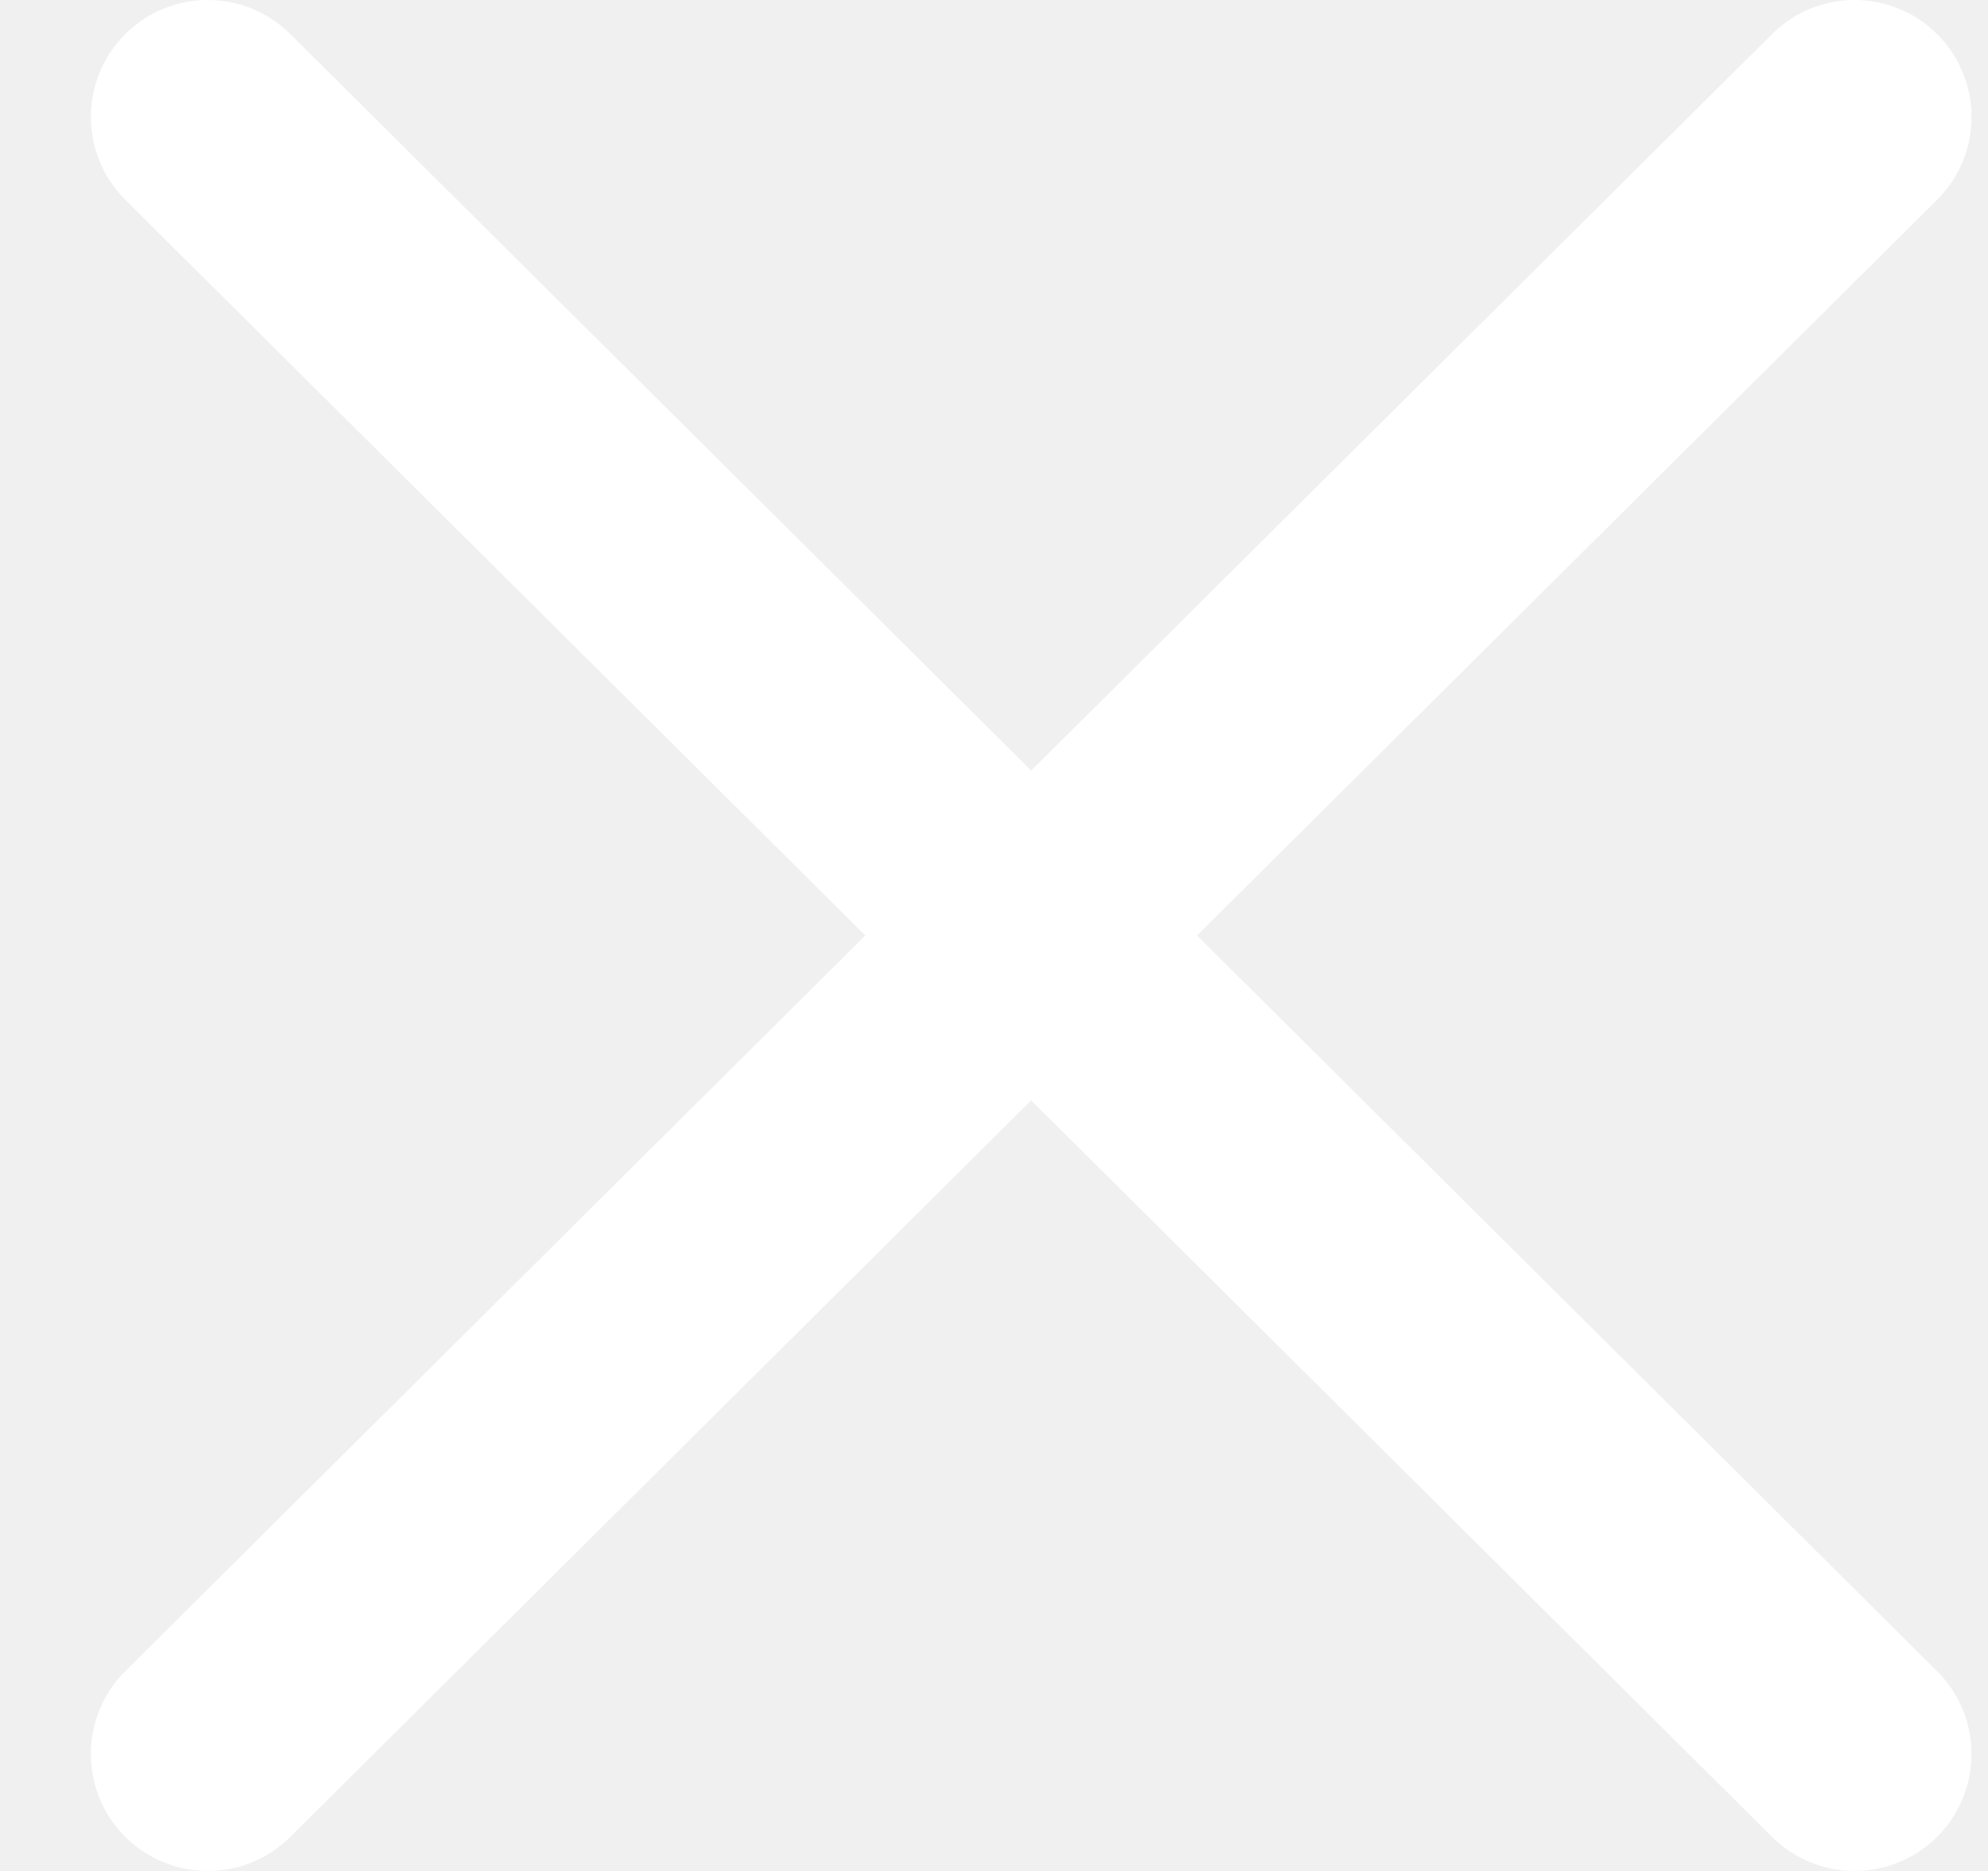
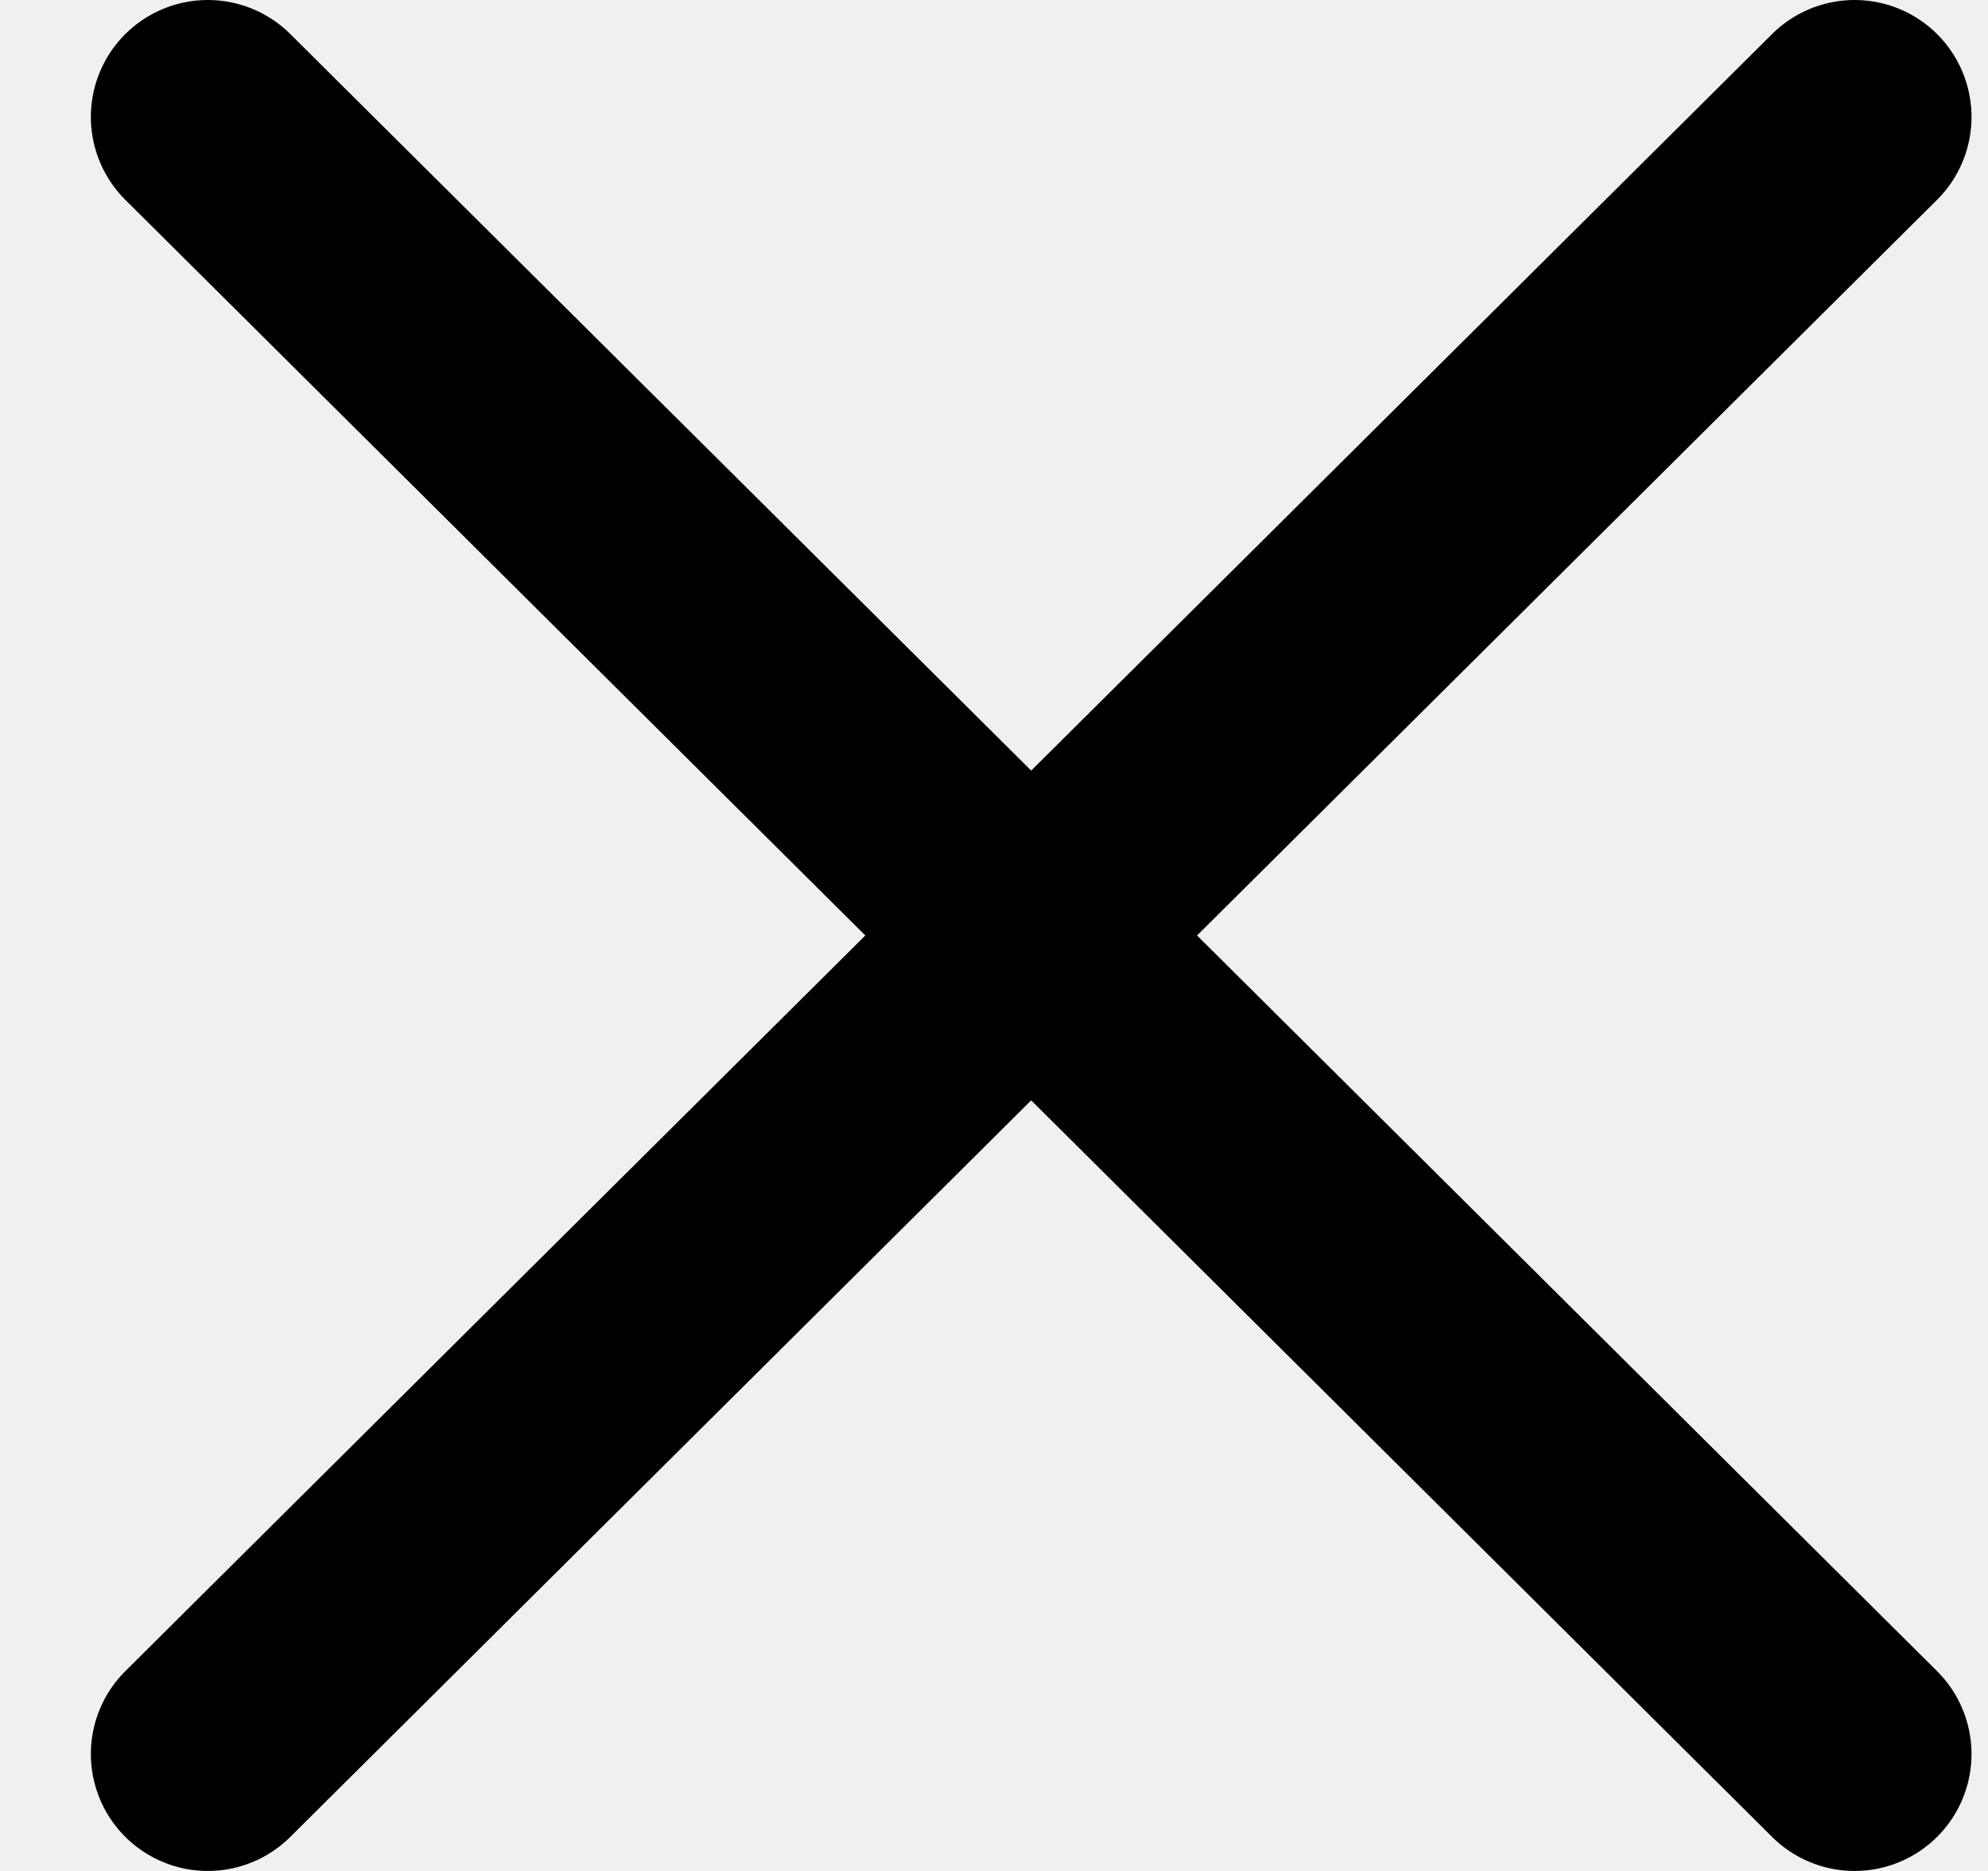
<svg xmlns="http://www.w3.org/2000/svg" width="17" height="16" viewBox="0 0 17 16" fill="none">
-   <path d="M15.859 1L1.777 15" stroke="white" stroke-width="2" stroke-linecap="round" stroke-linejoin="round" />
-   <path d="M1.777 1L15.859 15" stroke="white" stroke-width="2" stroke-linecap="round" stroke-linejoin="round" />
+   <path d="M15.859 1L1.777 15" stroke="black" stroke-width="2" stroke-linecap="round" stroke-linejoin="round" />
+   <path d="M1.777 1L15.859 15" stroke="black" stroke-width="2" stroke-linecap="round" stroke-linejoin="round" />
</svg>
